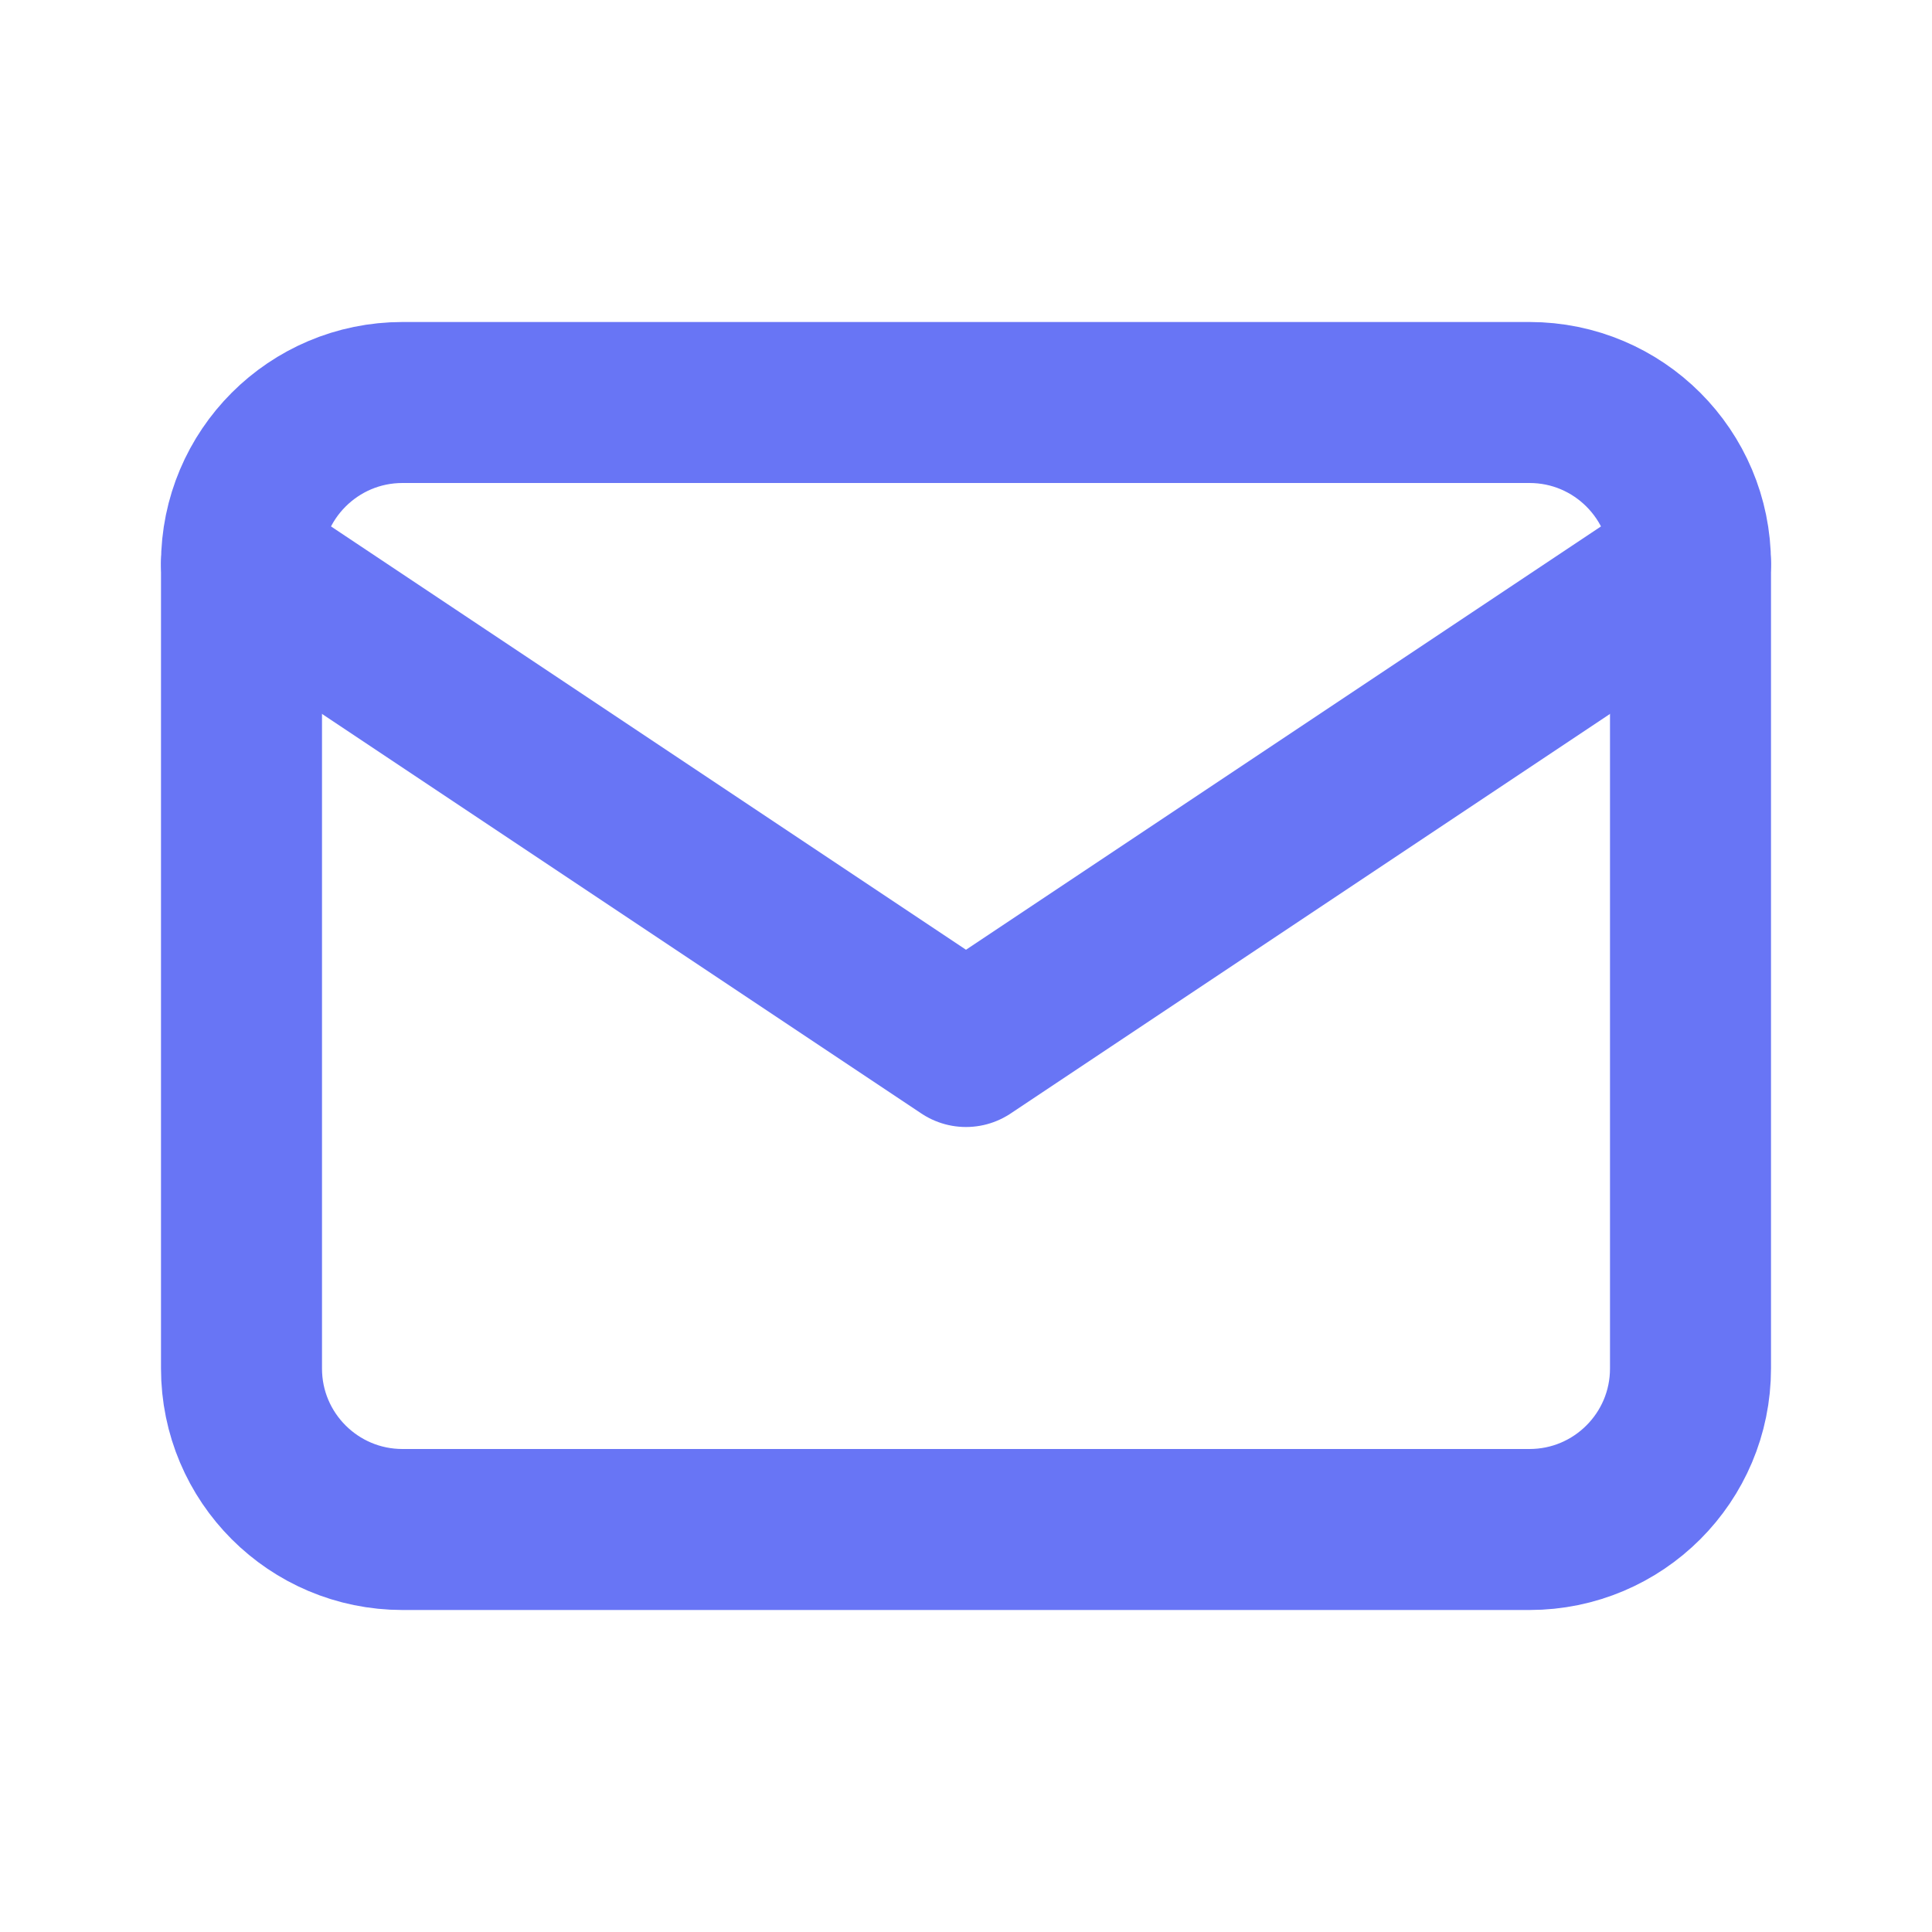
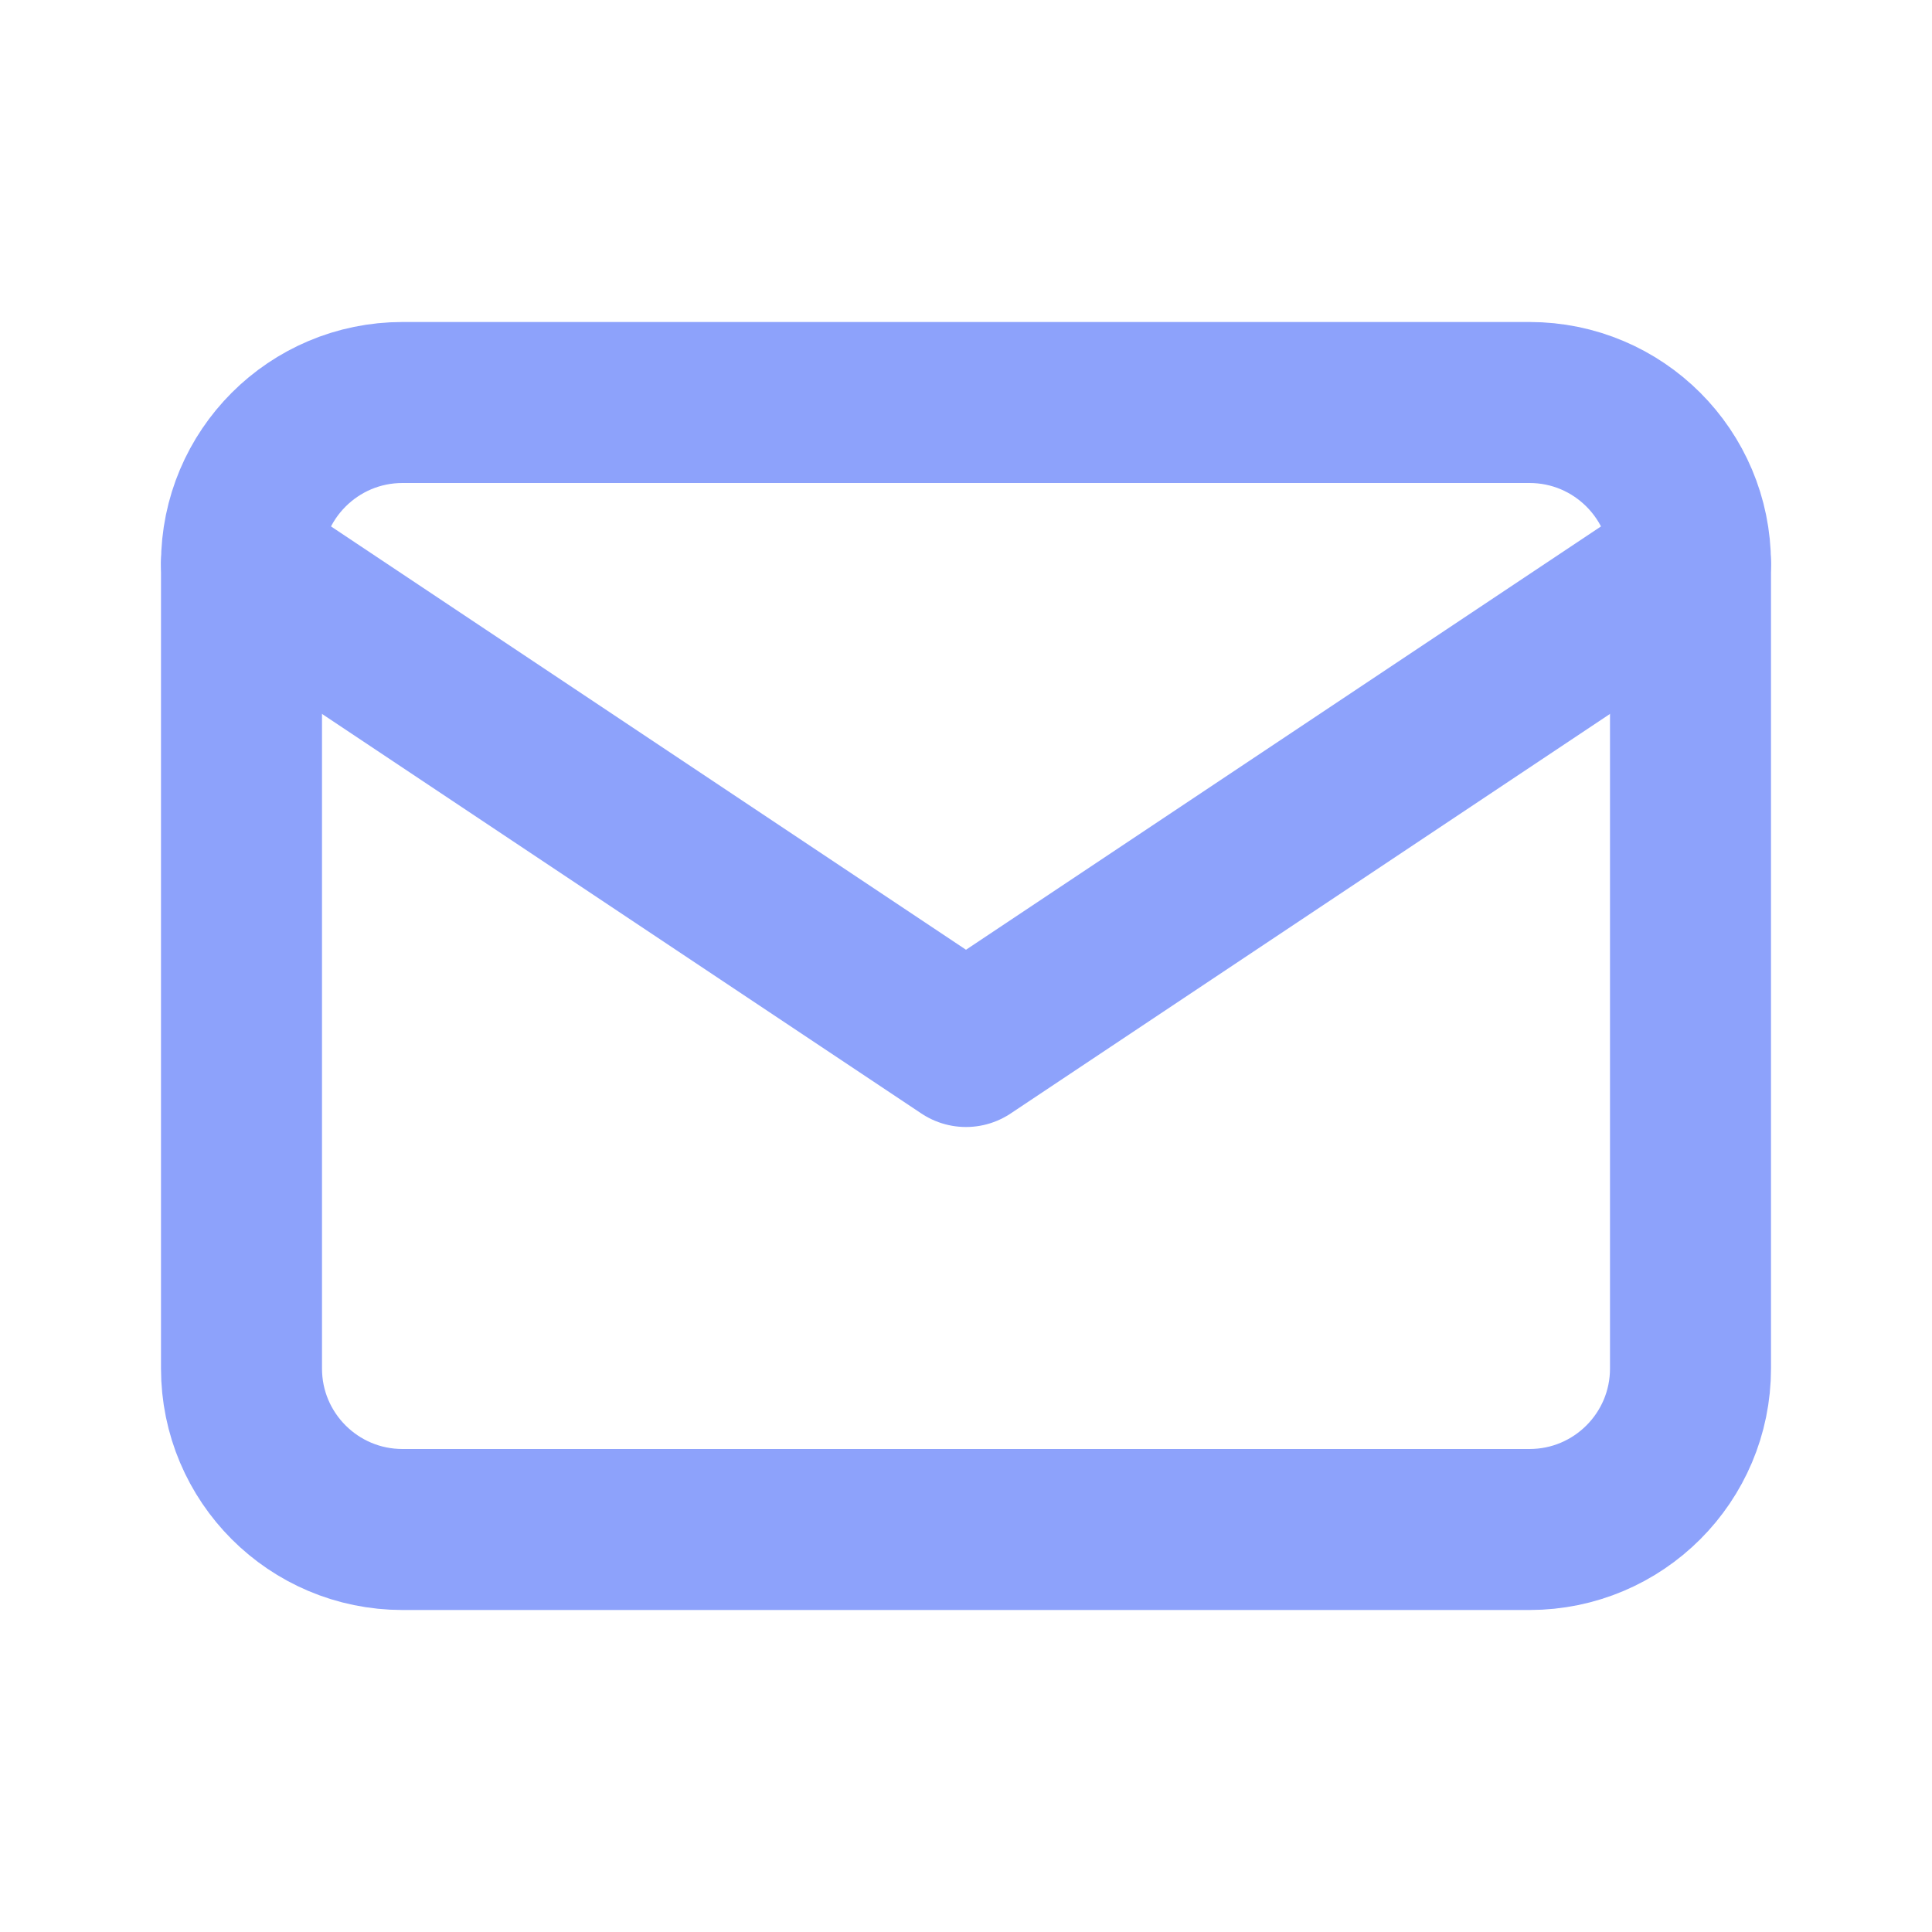
- <svg xmlns="http://www.w3.org/2000/svg" class="icon icon-tabler icon-tabler-mail" width="24" height="24" viewBox="0 0 24 24" stroke-width="2" stroke="#6875F5" fill="none" stroke-linecap="round" stroke-linejoin="round">
+ <svg xmlns="http://www.w3.org/2000/svg" class="icon icon-tabler icon-tabler-mail" width="24" height="24" viewBox="0 0 24 24" stroke-width="2" stroke="#8DA2FB" fill="none" stroke-linecap="round" stroke-linejoin="round">
  <path stroke="none" d="M0 0h24v24H0z" fill="none" />
  <path d="M3 7a2 2 0 0 1 2 -2h14a2 2 0 0 1 2 2v10a2 2 0 0 1 -2 2h-14a2 2 0 0 1 -2 -2v-10z" />
  <path d="M3 7l9 6l9 -6" />
</svg>
